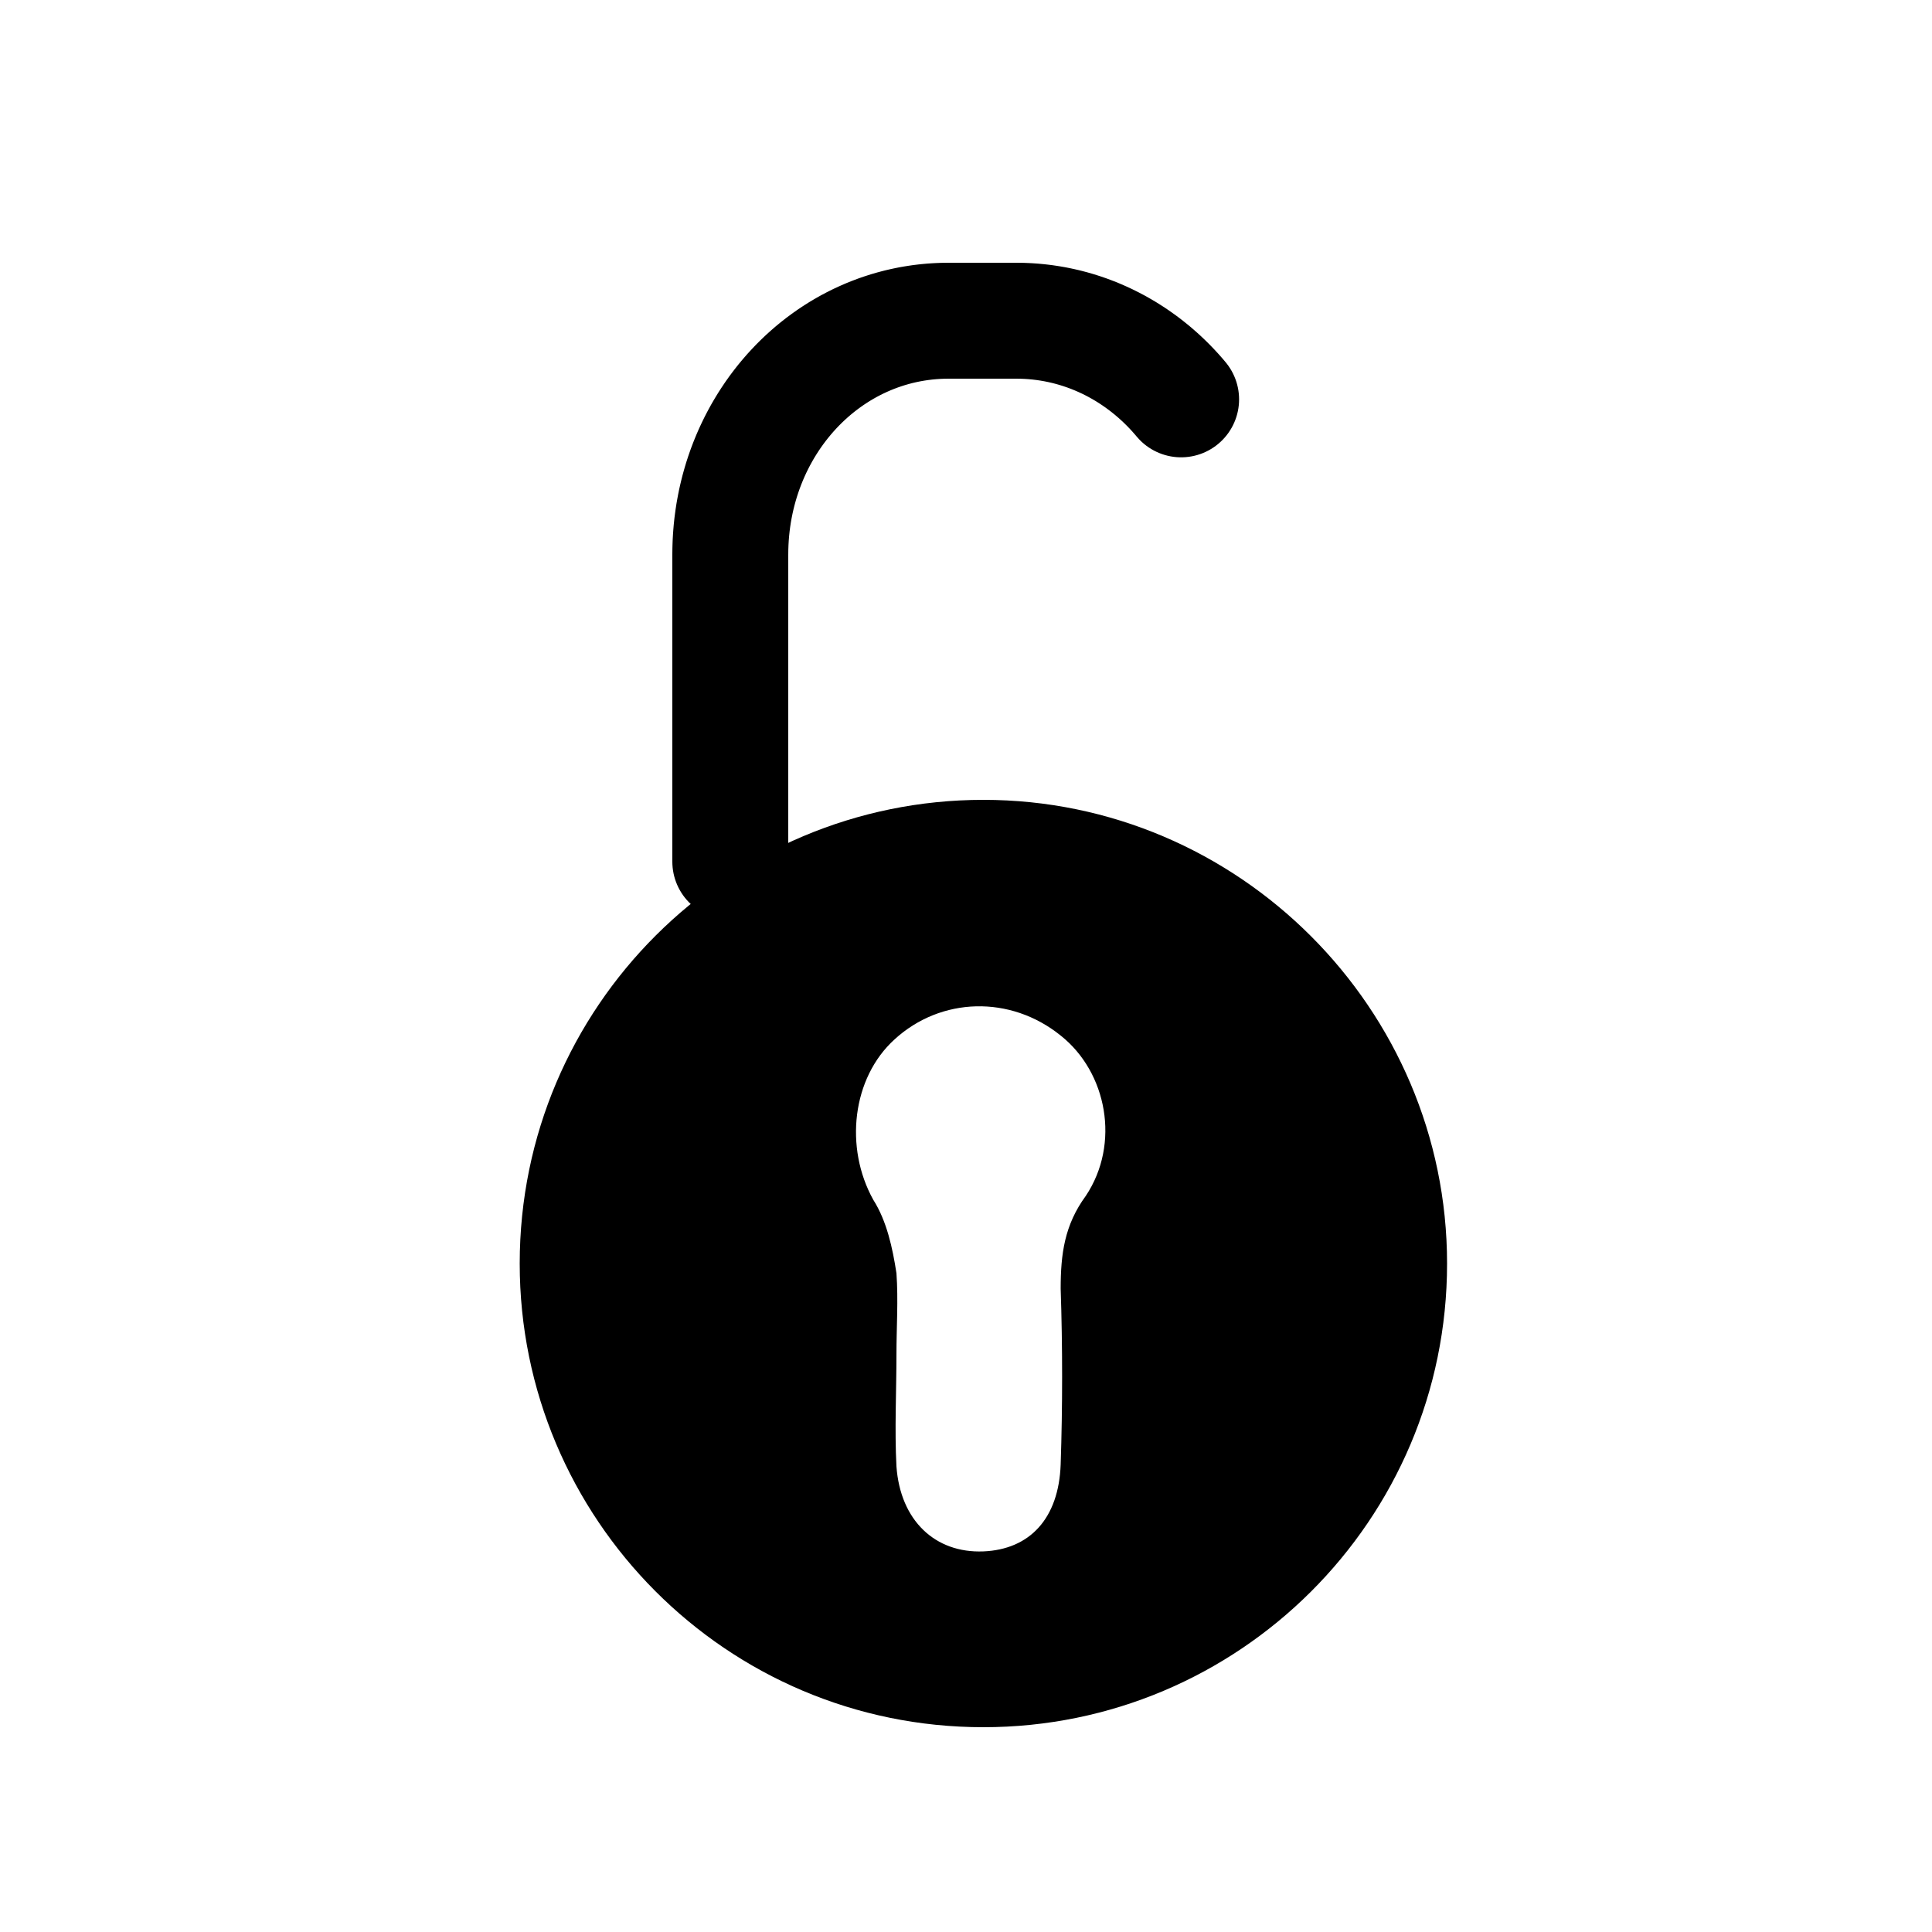
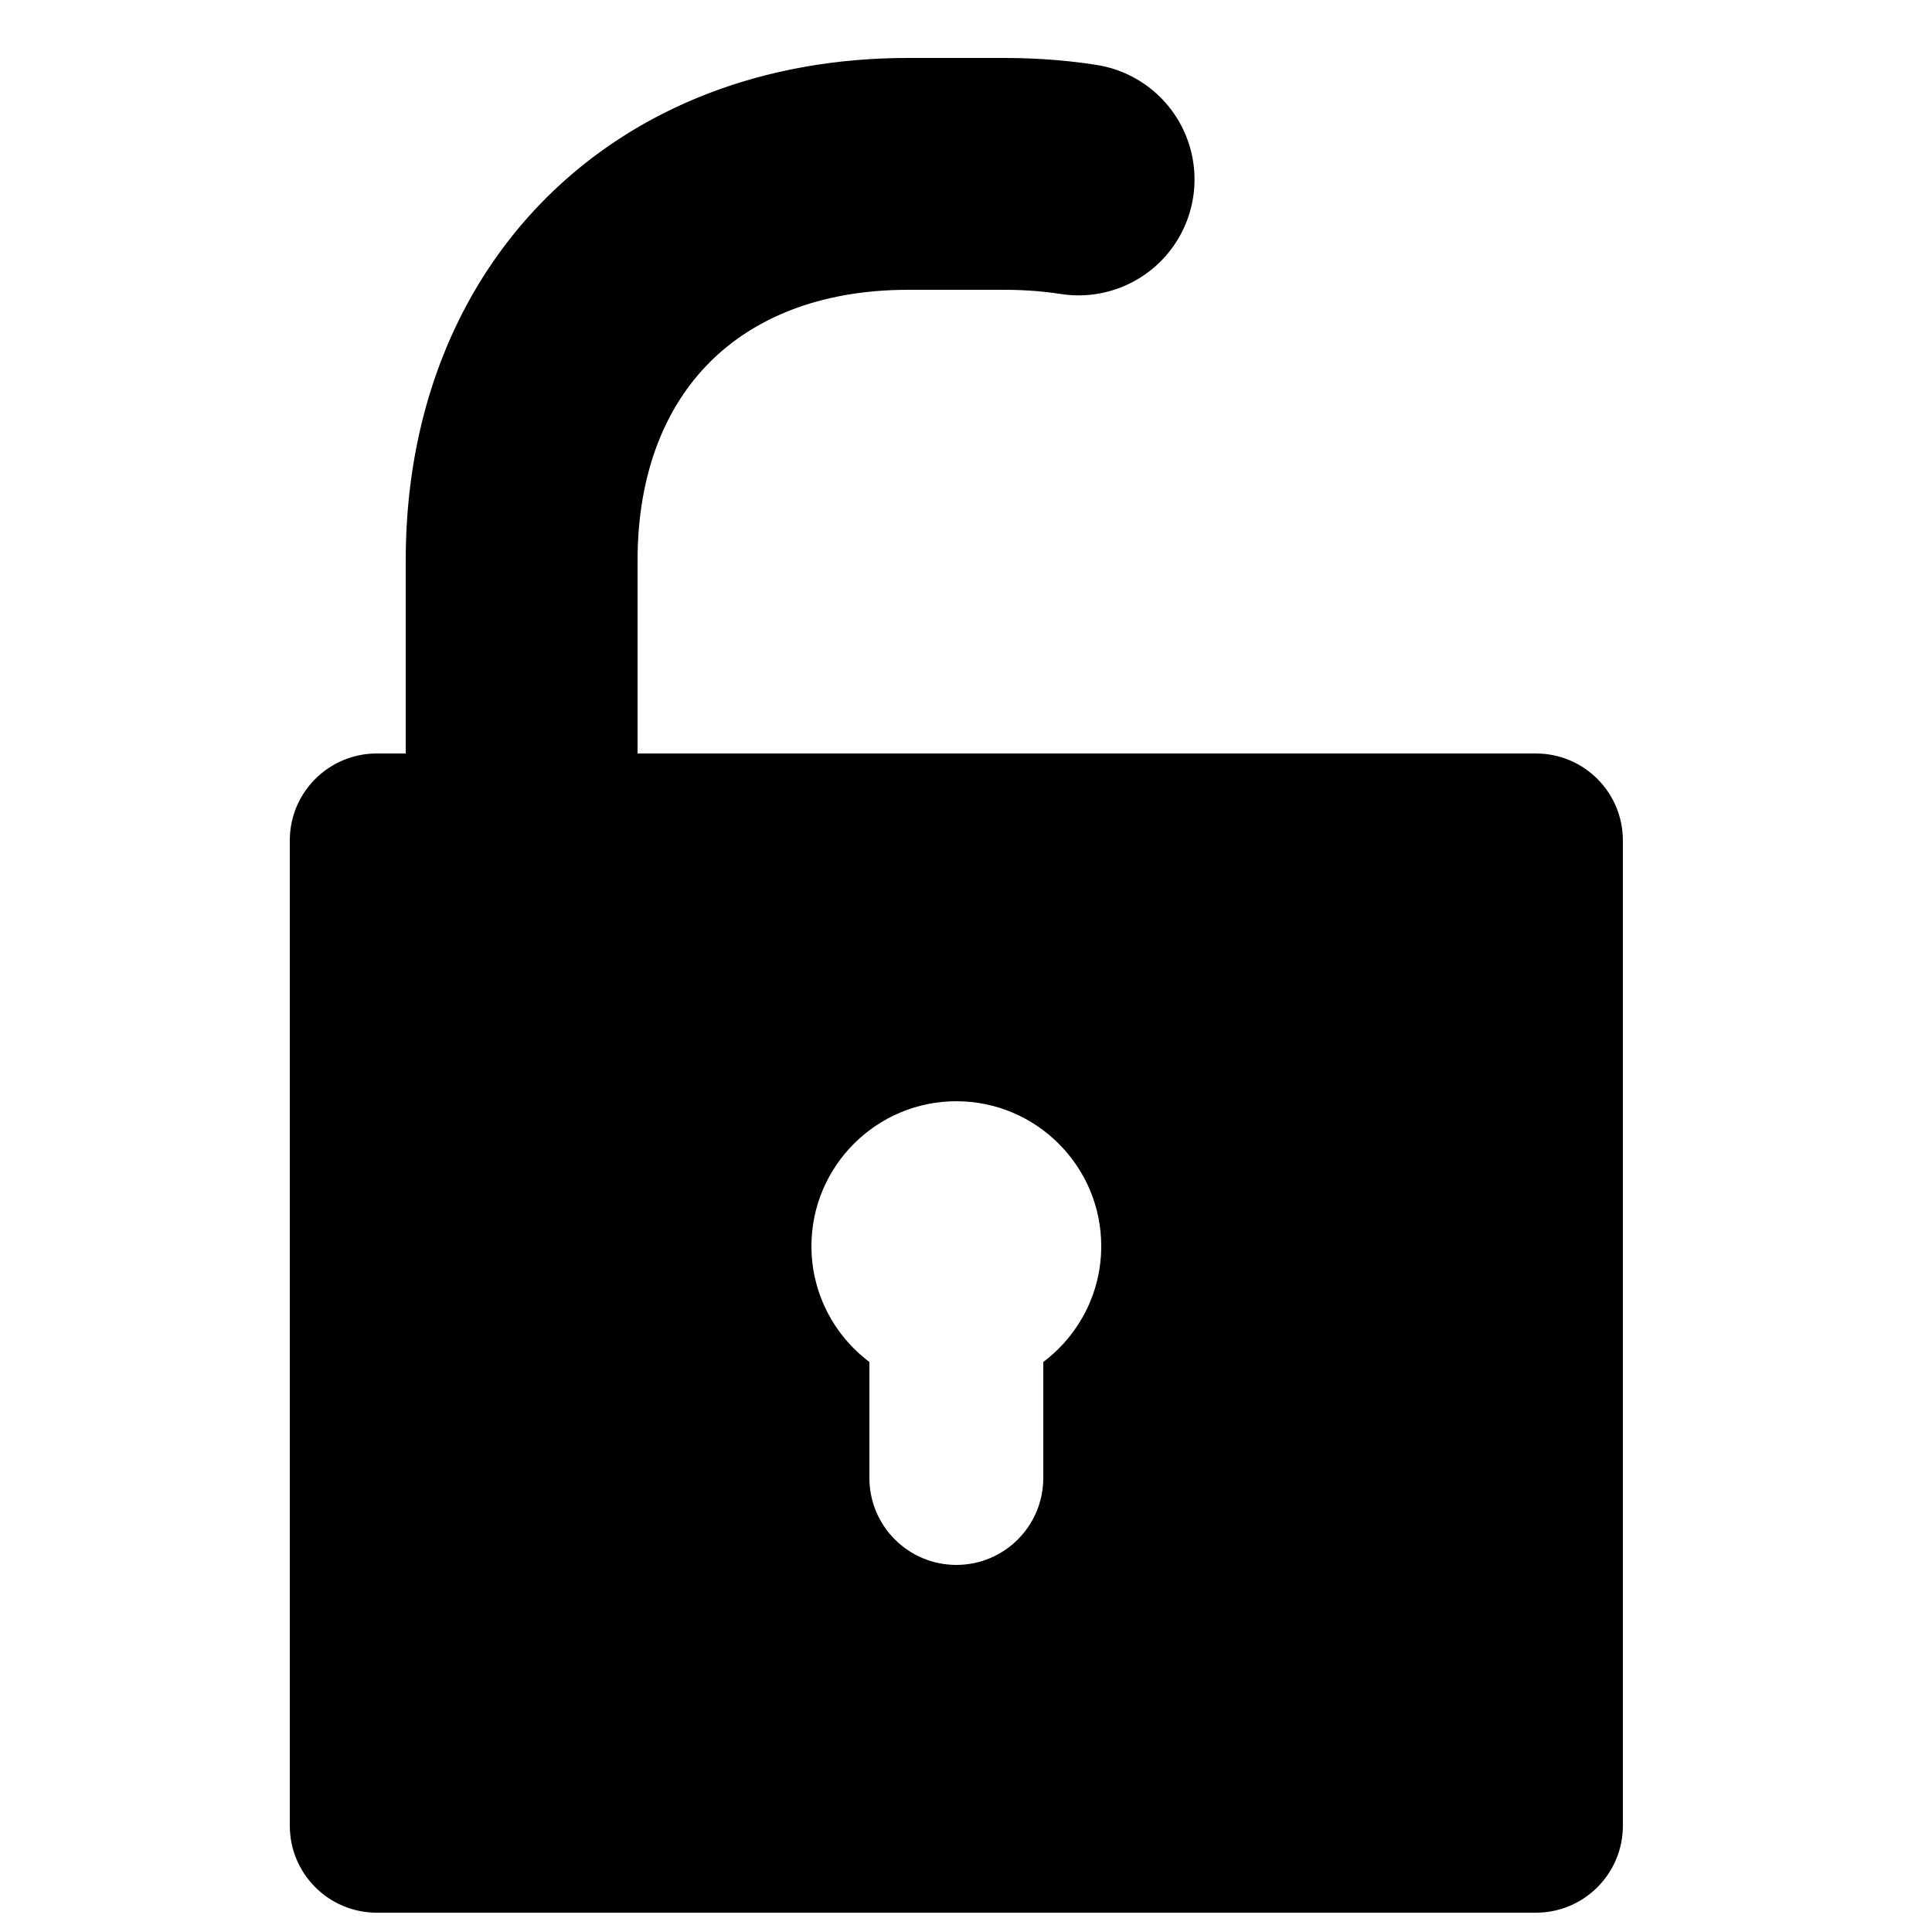
<svg xmlns="http://www.w3.org/2000/svg" class="lock" viewBox="0 0 100 100" version="1.1">
  <style type="text/css" id="style2">
      .lock .lock-top{
        fill: none;
        stroke: currentColor;
-         stroke-width: 6;
+         stroke-width: 12;
        stroke-linecap: round;
        stroke-miterlimit: 10;
        stroke-dasharray: 300;
-         stroke-dashoffset: -30;
-         transition: all 300ms ease-out;
+         stroke-dashoffset: -40;
+         transition: all 300ms ease-in-out;
      }
      .lock .lock-body {
        fill: currentColor;
-         opacity: 1;
-         transition: all 300ms ease-out;
      }
      .lock.locked .lock-top {
        stroke-dashoffset: 0;
      }
    </style>
-   <path y="50" class="lock-top" d="M 64,50 V 28.7 C 64,22 58.9,16.6 52.6,16.6 h -3.5 c -6.3,0 -11.3,5.4 -11.3,12.1 v 15.9" />
-   <path class="lock-body" d="M50.9,41.4c-13.2,0-24,10.7-24,24c0,13.2,10.7,24,24,24c13.2,0,24-10.7,24-24C74.9,52.2,64.1,41.4,50.9,41.4zM56.2,61.9 c-1.1,1.5-1.3,3-1.3,4.8c0.1,3,0.1,6.1,0,9.1c-0.1,2.8-1.6,4.4-4,4.5c-2.5,0.1-4.3-1.6-4.5-4.4c-0.1-1.9,0-3.9,0-5.8c0,0,0,0,0,0c0-1.4,0.1-2.8,0-4.2c-0.2-1.3-0.5-2.7-1.2-3.8c-1.5-2.7-1.1-6.3,1.1-8.3c2.4-2.2,6-2.3,8.6-0.2C57.3,55.5,58,59.2,56.2,61.9z" />
+   <path y="50" class="lock-top" d="M 72 41 V 29 C 72 17 64 9 52 9 H 47 C 35 9 27 17 27 29 V 41" />
+   <path class="lock-body" d="M 19.5 99 h 60 c 2.485 0 4.5 -2.015 4.5 -4.5 V 43.5 c 0 -2.485 -2.015 -4.5 -4.5 -4.5 H 19.5 c -2.485 0 -4.5 2.015 -4.5 4.5 v 51 C 15 96.985 17.015 99 19.5 99 z M 54 70.496 V 76.5 c 0 2.485 -2.015 4.5 -4.5 4.5 s -4.5 -2.015 -4.5 -4.5 v -6.004 c -1.82 -1.369 -3 -3.547 -3 -5.996 c 0 -4.136 3.365 -7.5 7.5 -7.5 s 7.5 3.365 7.5 7.5 C 57 66.949 55.82 69.126 54 70.496 z " />
</svg>
